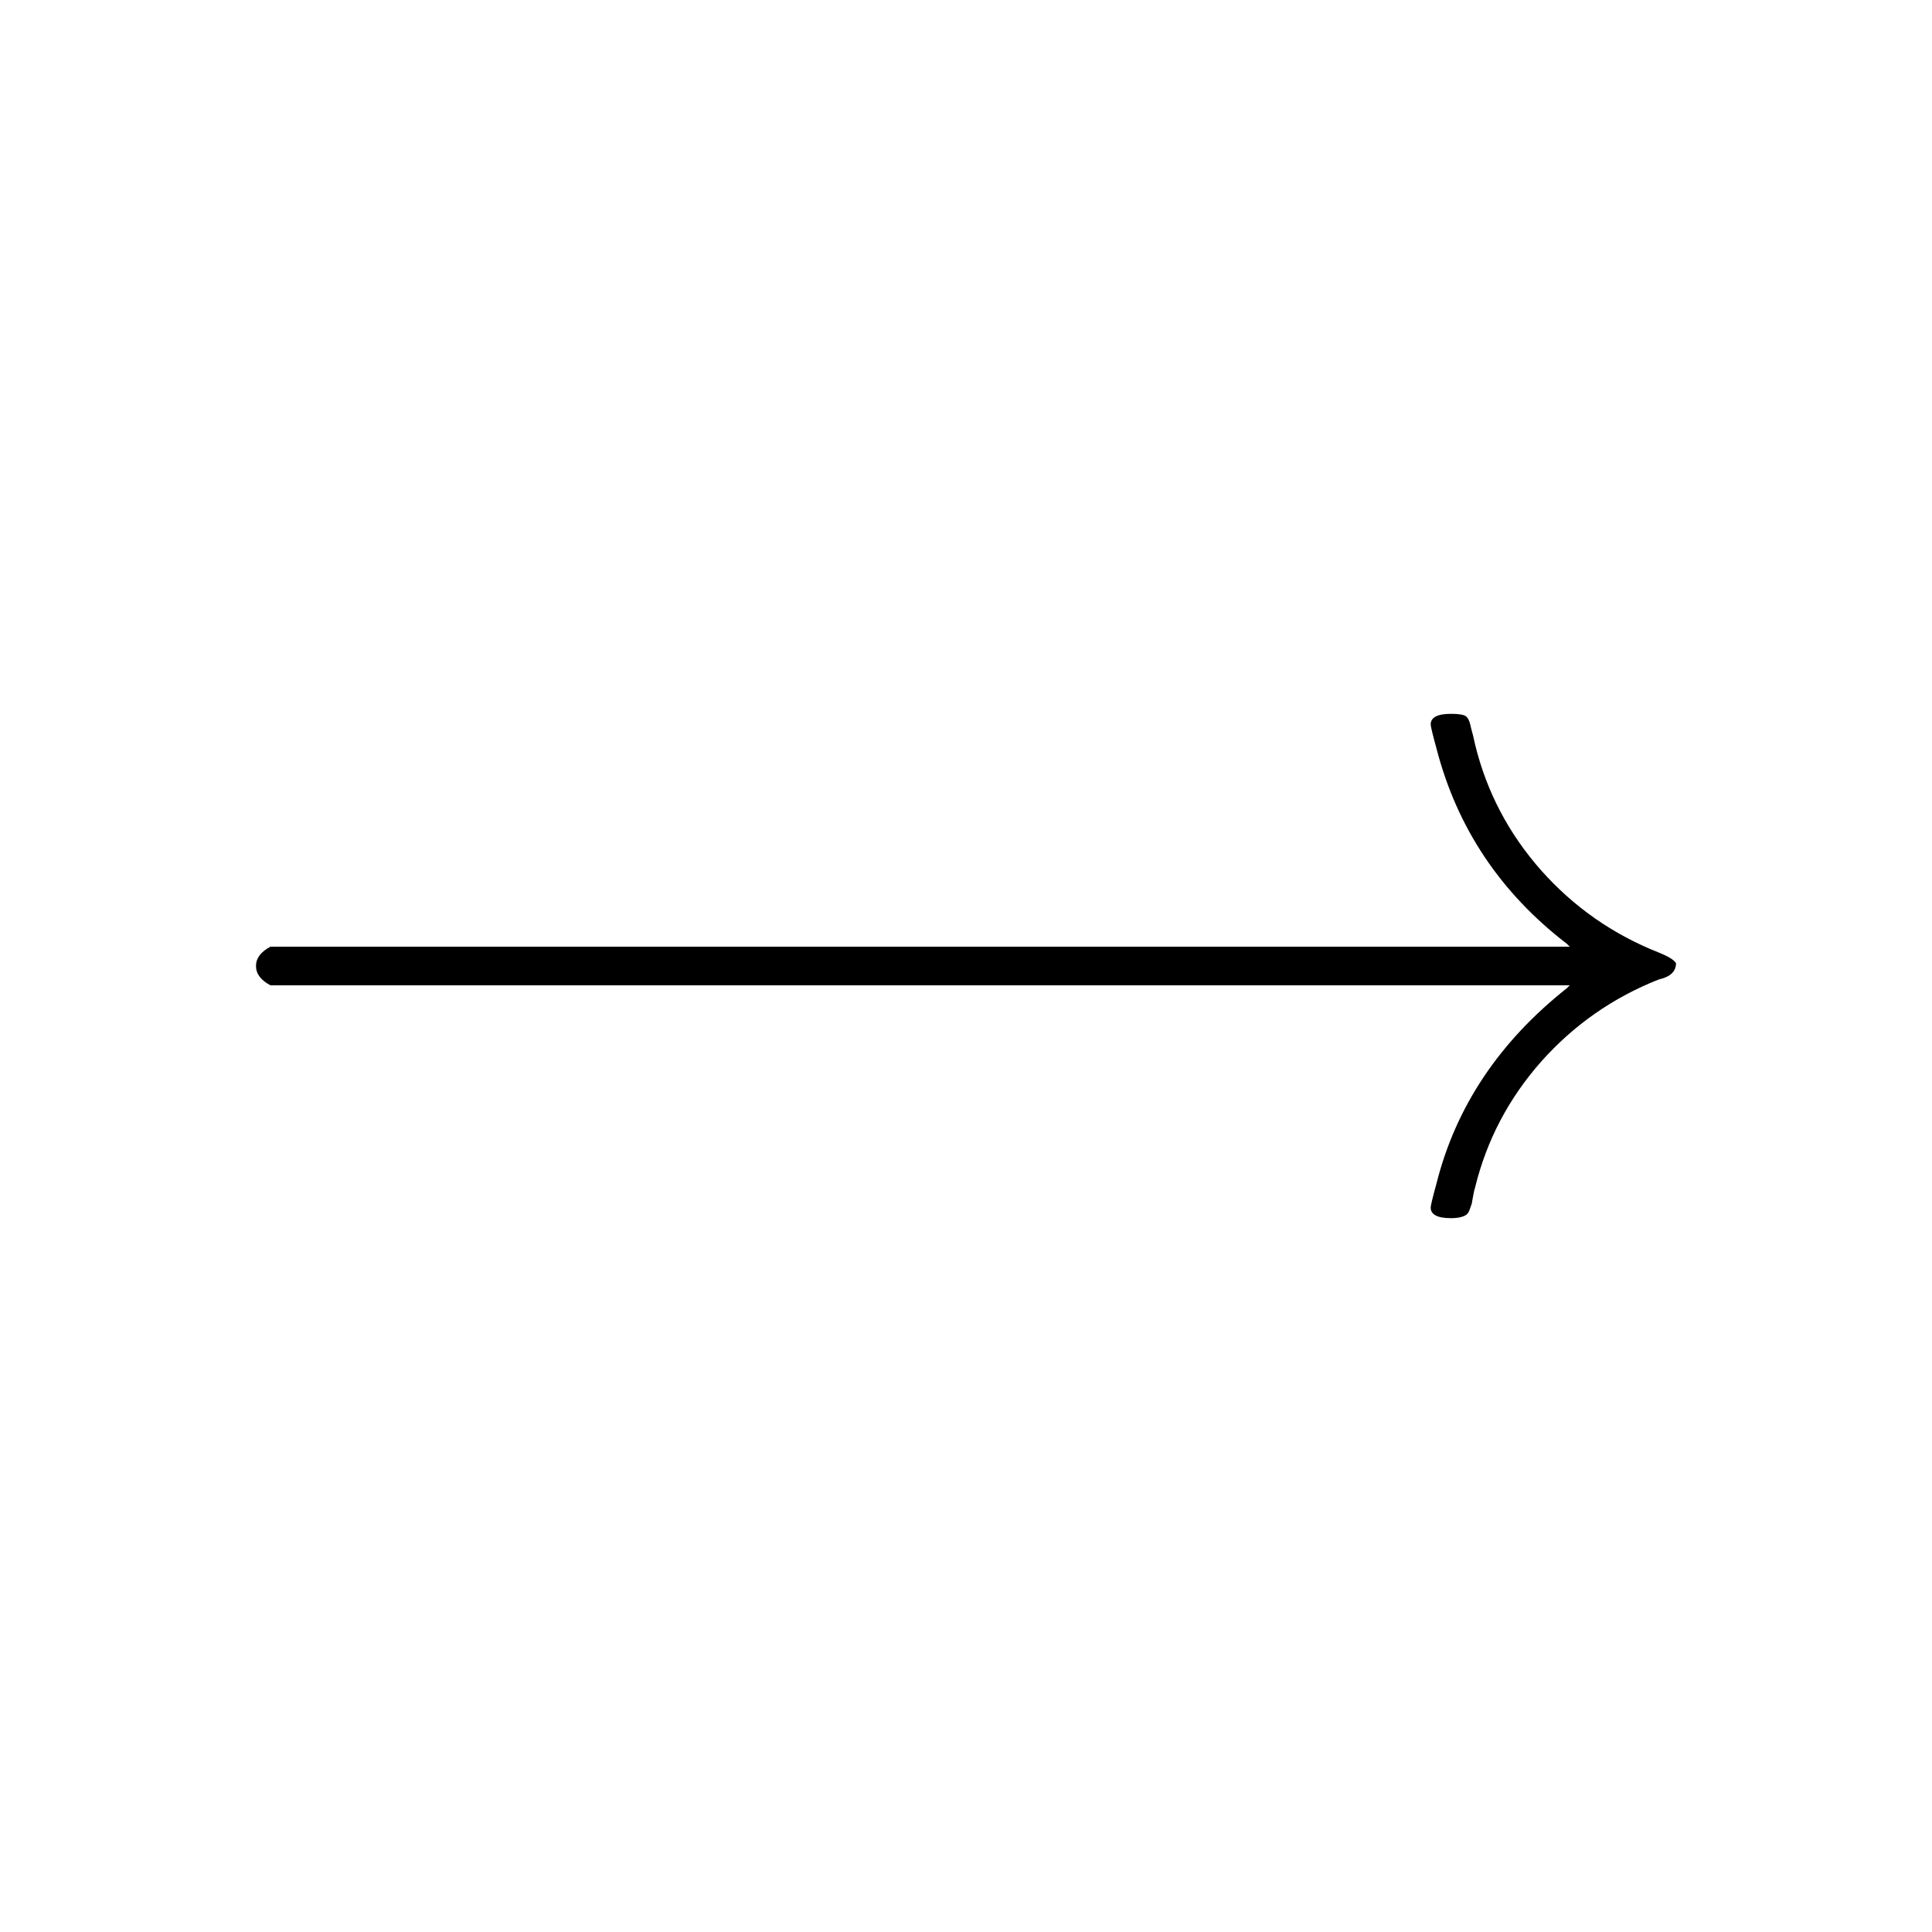
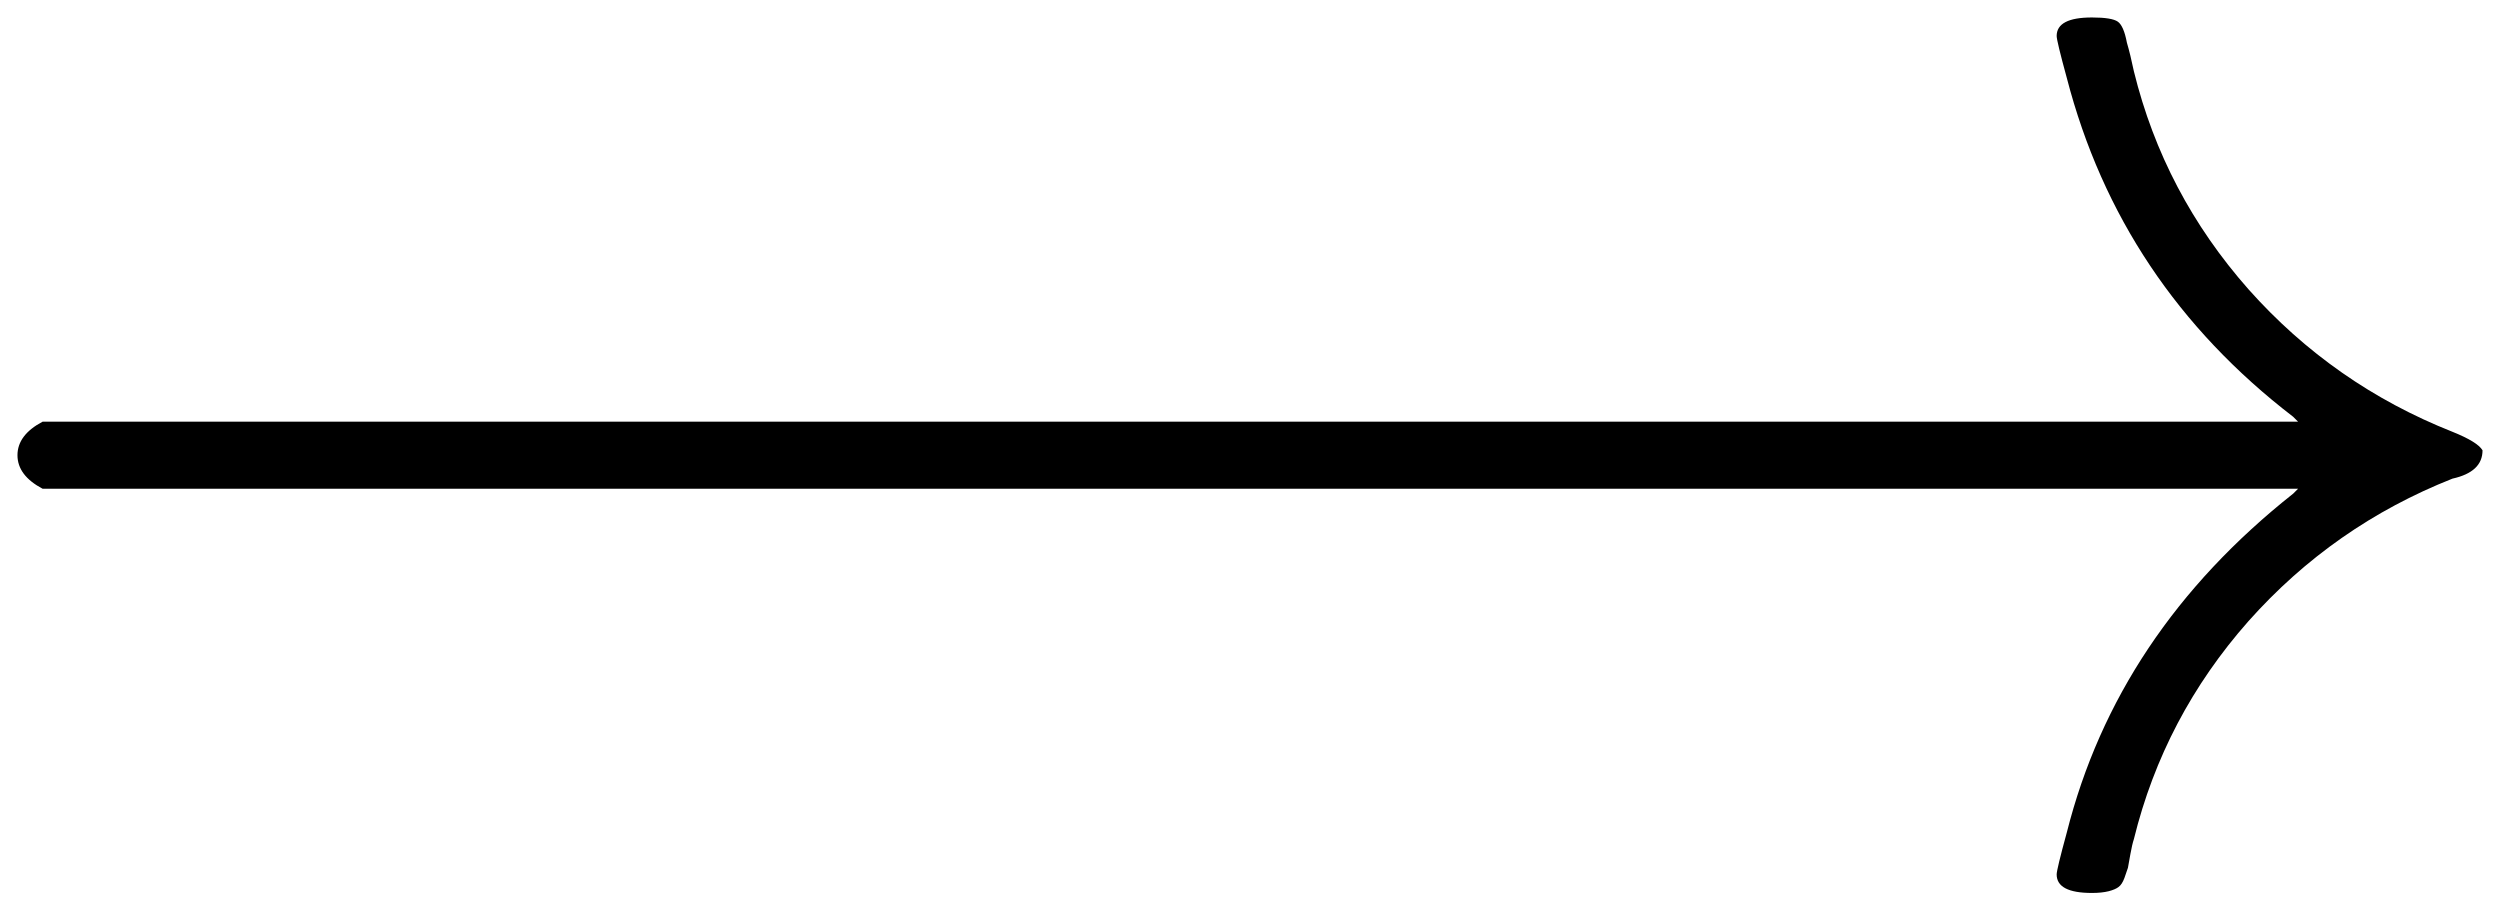
- <svg xmlns="http://www.w3.org/2000/svg" version="1.1" viewBox="0 0 96 96">
+ <svg xmlns="http://www.w3.org/2000/svg" version="1.1" viewBox="12.22 34.97 71.56 26.06">
  <g transform="rotate(180, 48, 48)">
    <g transform="translate(10.08, 60)">
      <path d="M8.06-13.1L7.92-12.96 72.48-12.96Q73.2-12.58 73.2-12 73.2-11.42 72.48-11.04L72.48-11.04 7.92-11.04 8.06-10.9Q13.01-7.1 14.54-1.2L14.54-1.2Q14.83-0.14 14.83 0L14.83 0Q14.83 0.53 13.82 0.53L13.82 0.53Q13.25 0.53 13.08 0.41 12.91 0.29 12.82-0.19L12.82-0.19Q12.72-0.53 12.62-1.01L12.62-1.01Q11.76-4.51 9.34-7.25 6.91-9.98 3.5-11.33L3.5-11.33Q2.78-11.62 2.64-11.86L2.64-11.86Q2.64-12.48 3.5-12.67L3.5-12.67Q6.91-14.02 9.34-16.75 11.76-19.49 12.62-22.99L12.62-22.99Q12.67-23.14 12.72-23.42 12.77-23.71 12.79-23.81 12.82-23.9 12.89-24.1 12.96-24.29 13.06-24.36 13.15-24.43 13.34-24.48 13.54-24.53 13.82-24.53L13.82-24.53Q14.83-24.53 14.83-24L14.83-24Q14.83-23.86 14.54-22.8L14.54-22.8Q13.1-17.09 8.06-13.1L8.06-13.1Z" fill="#000" />
    </g>
  </g>
</svg>
